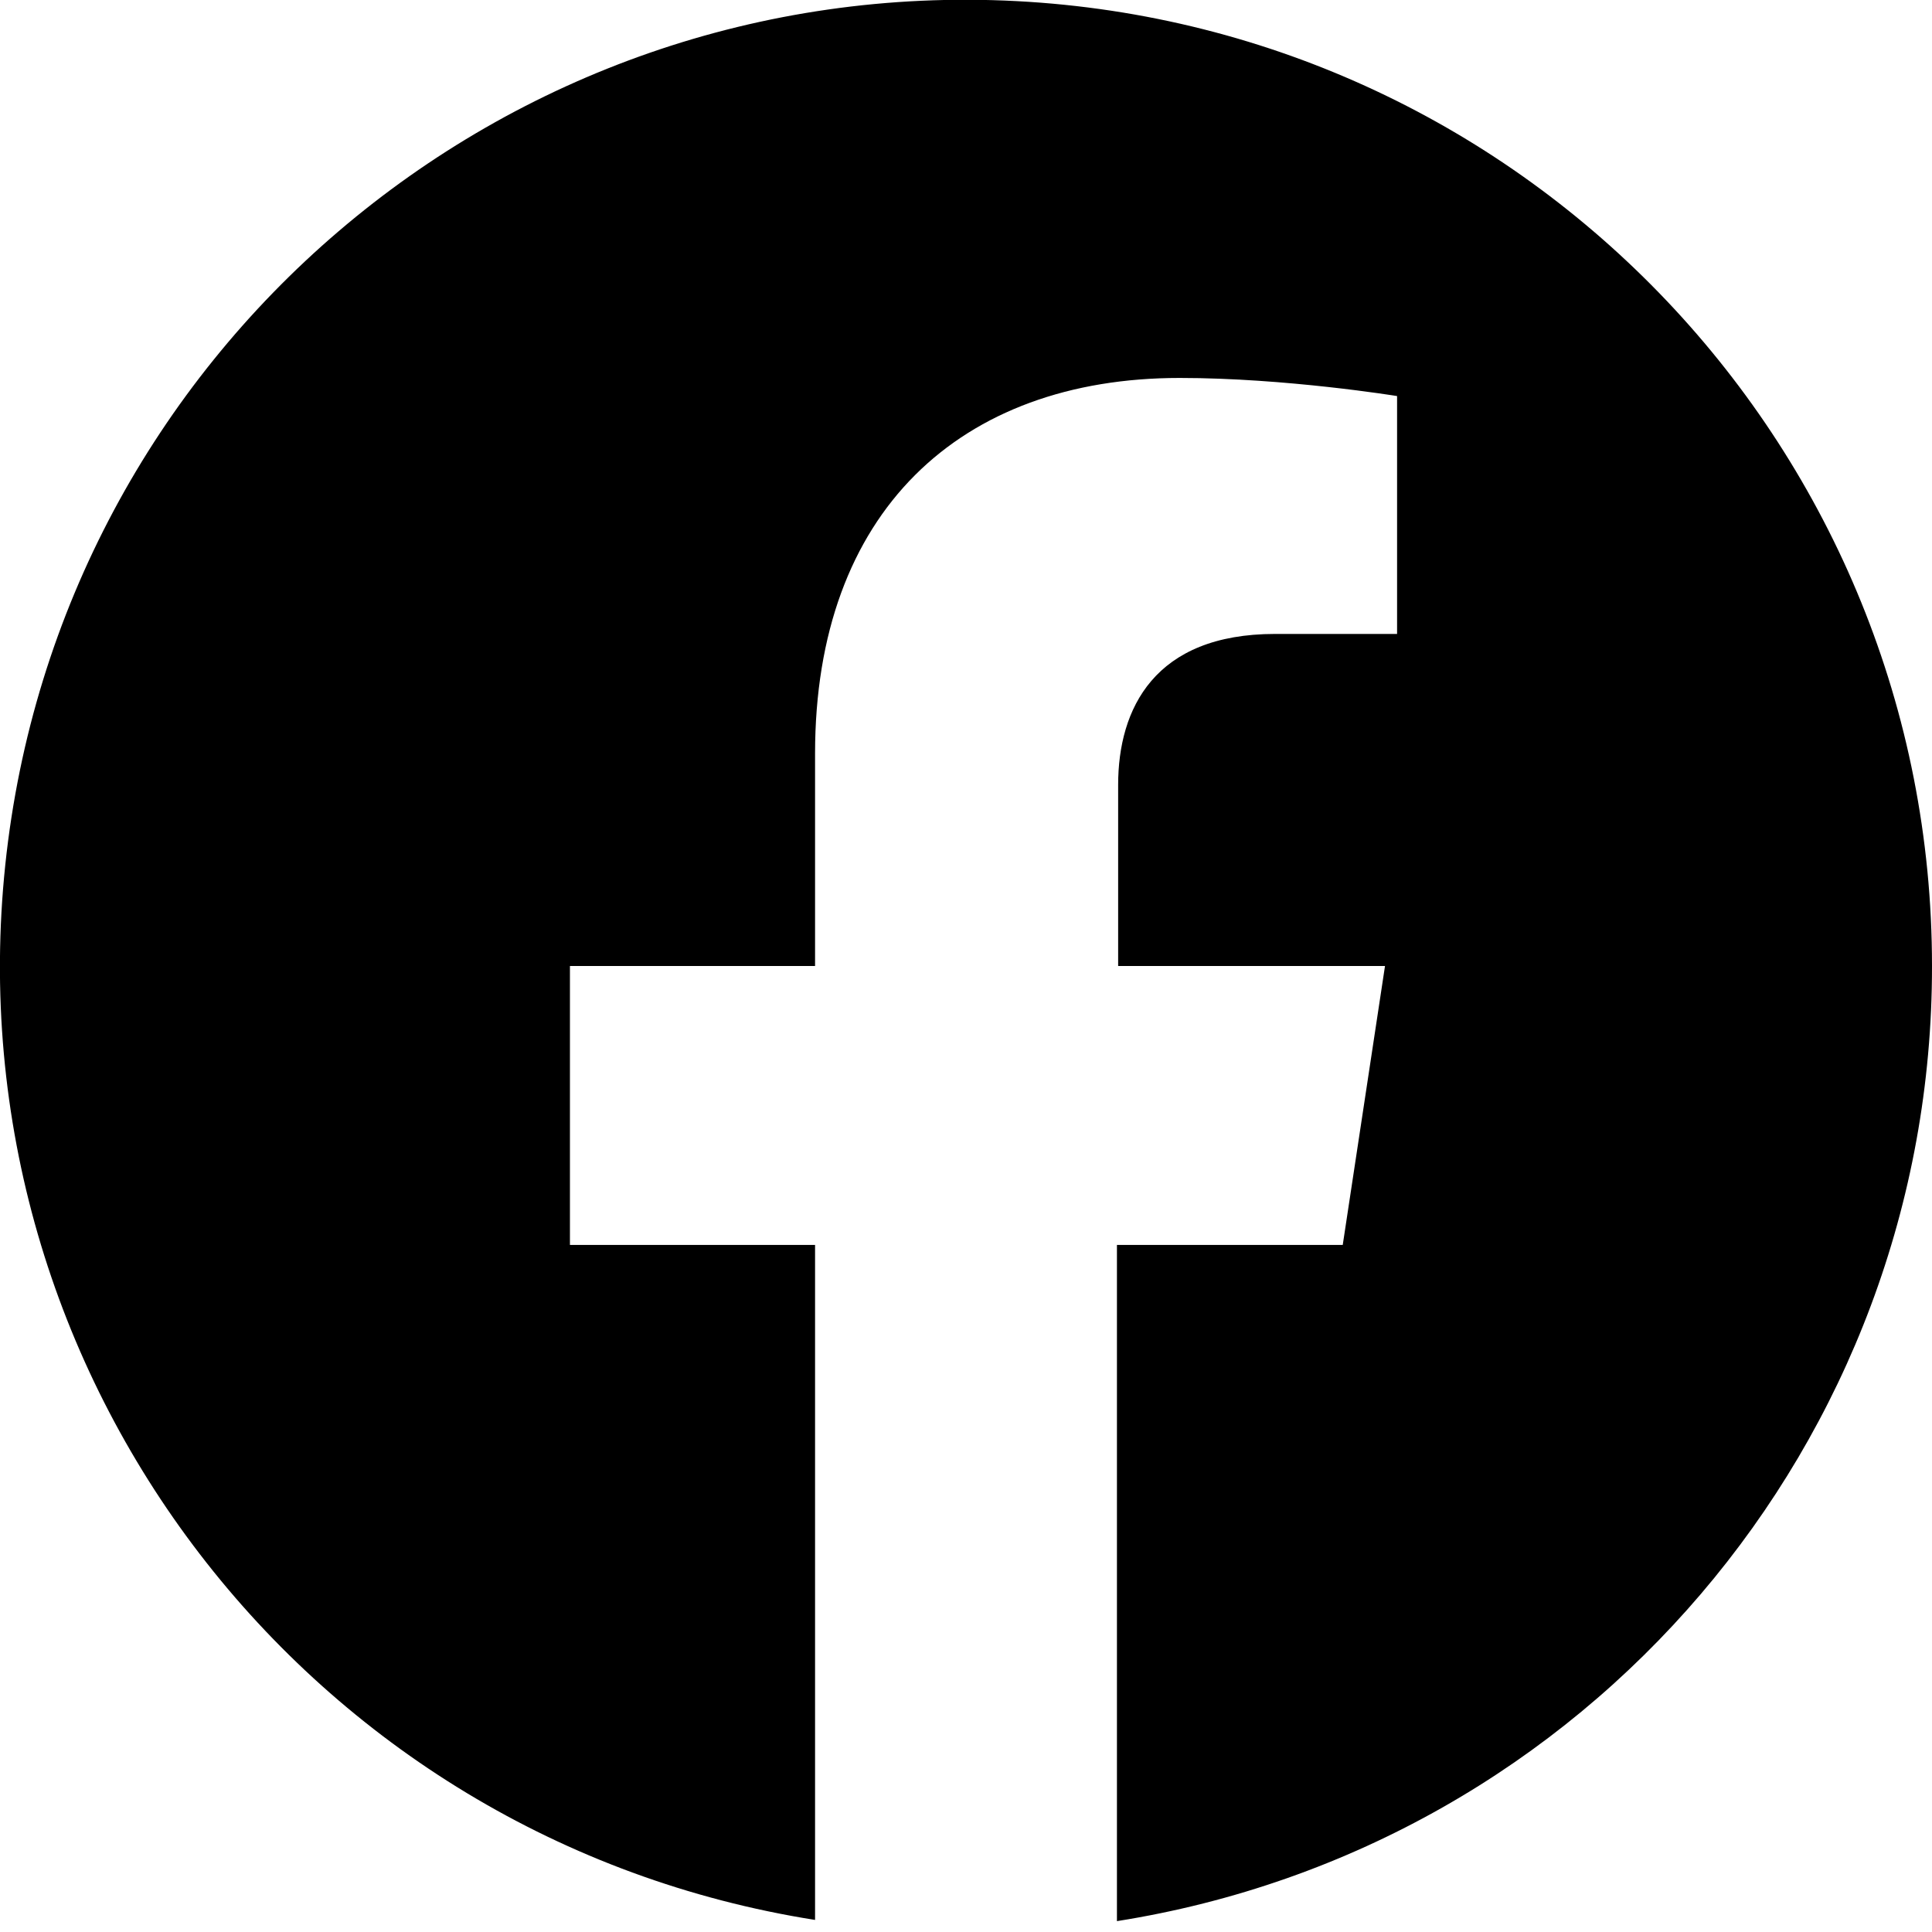
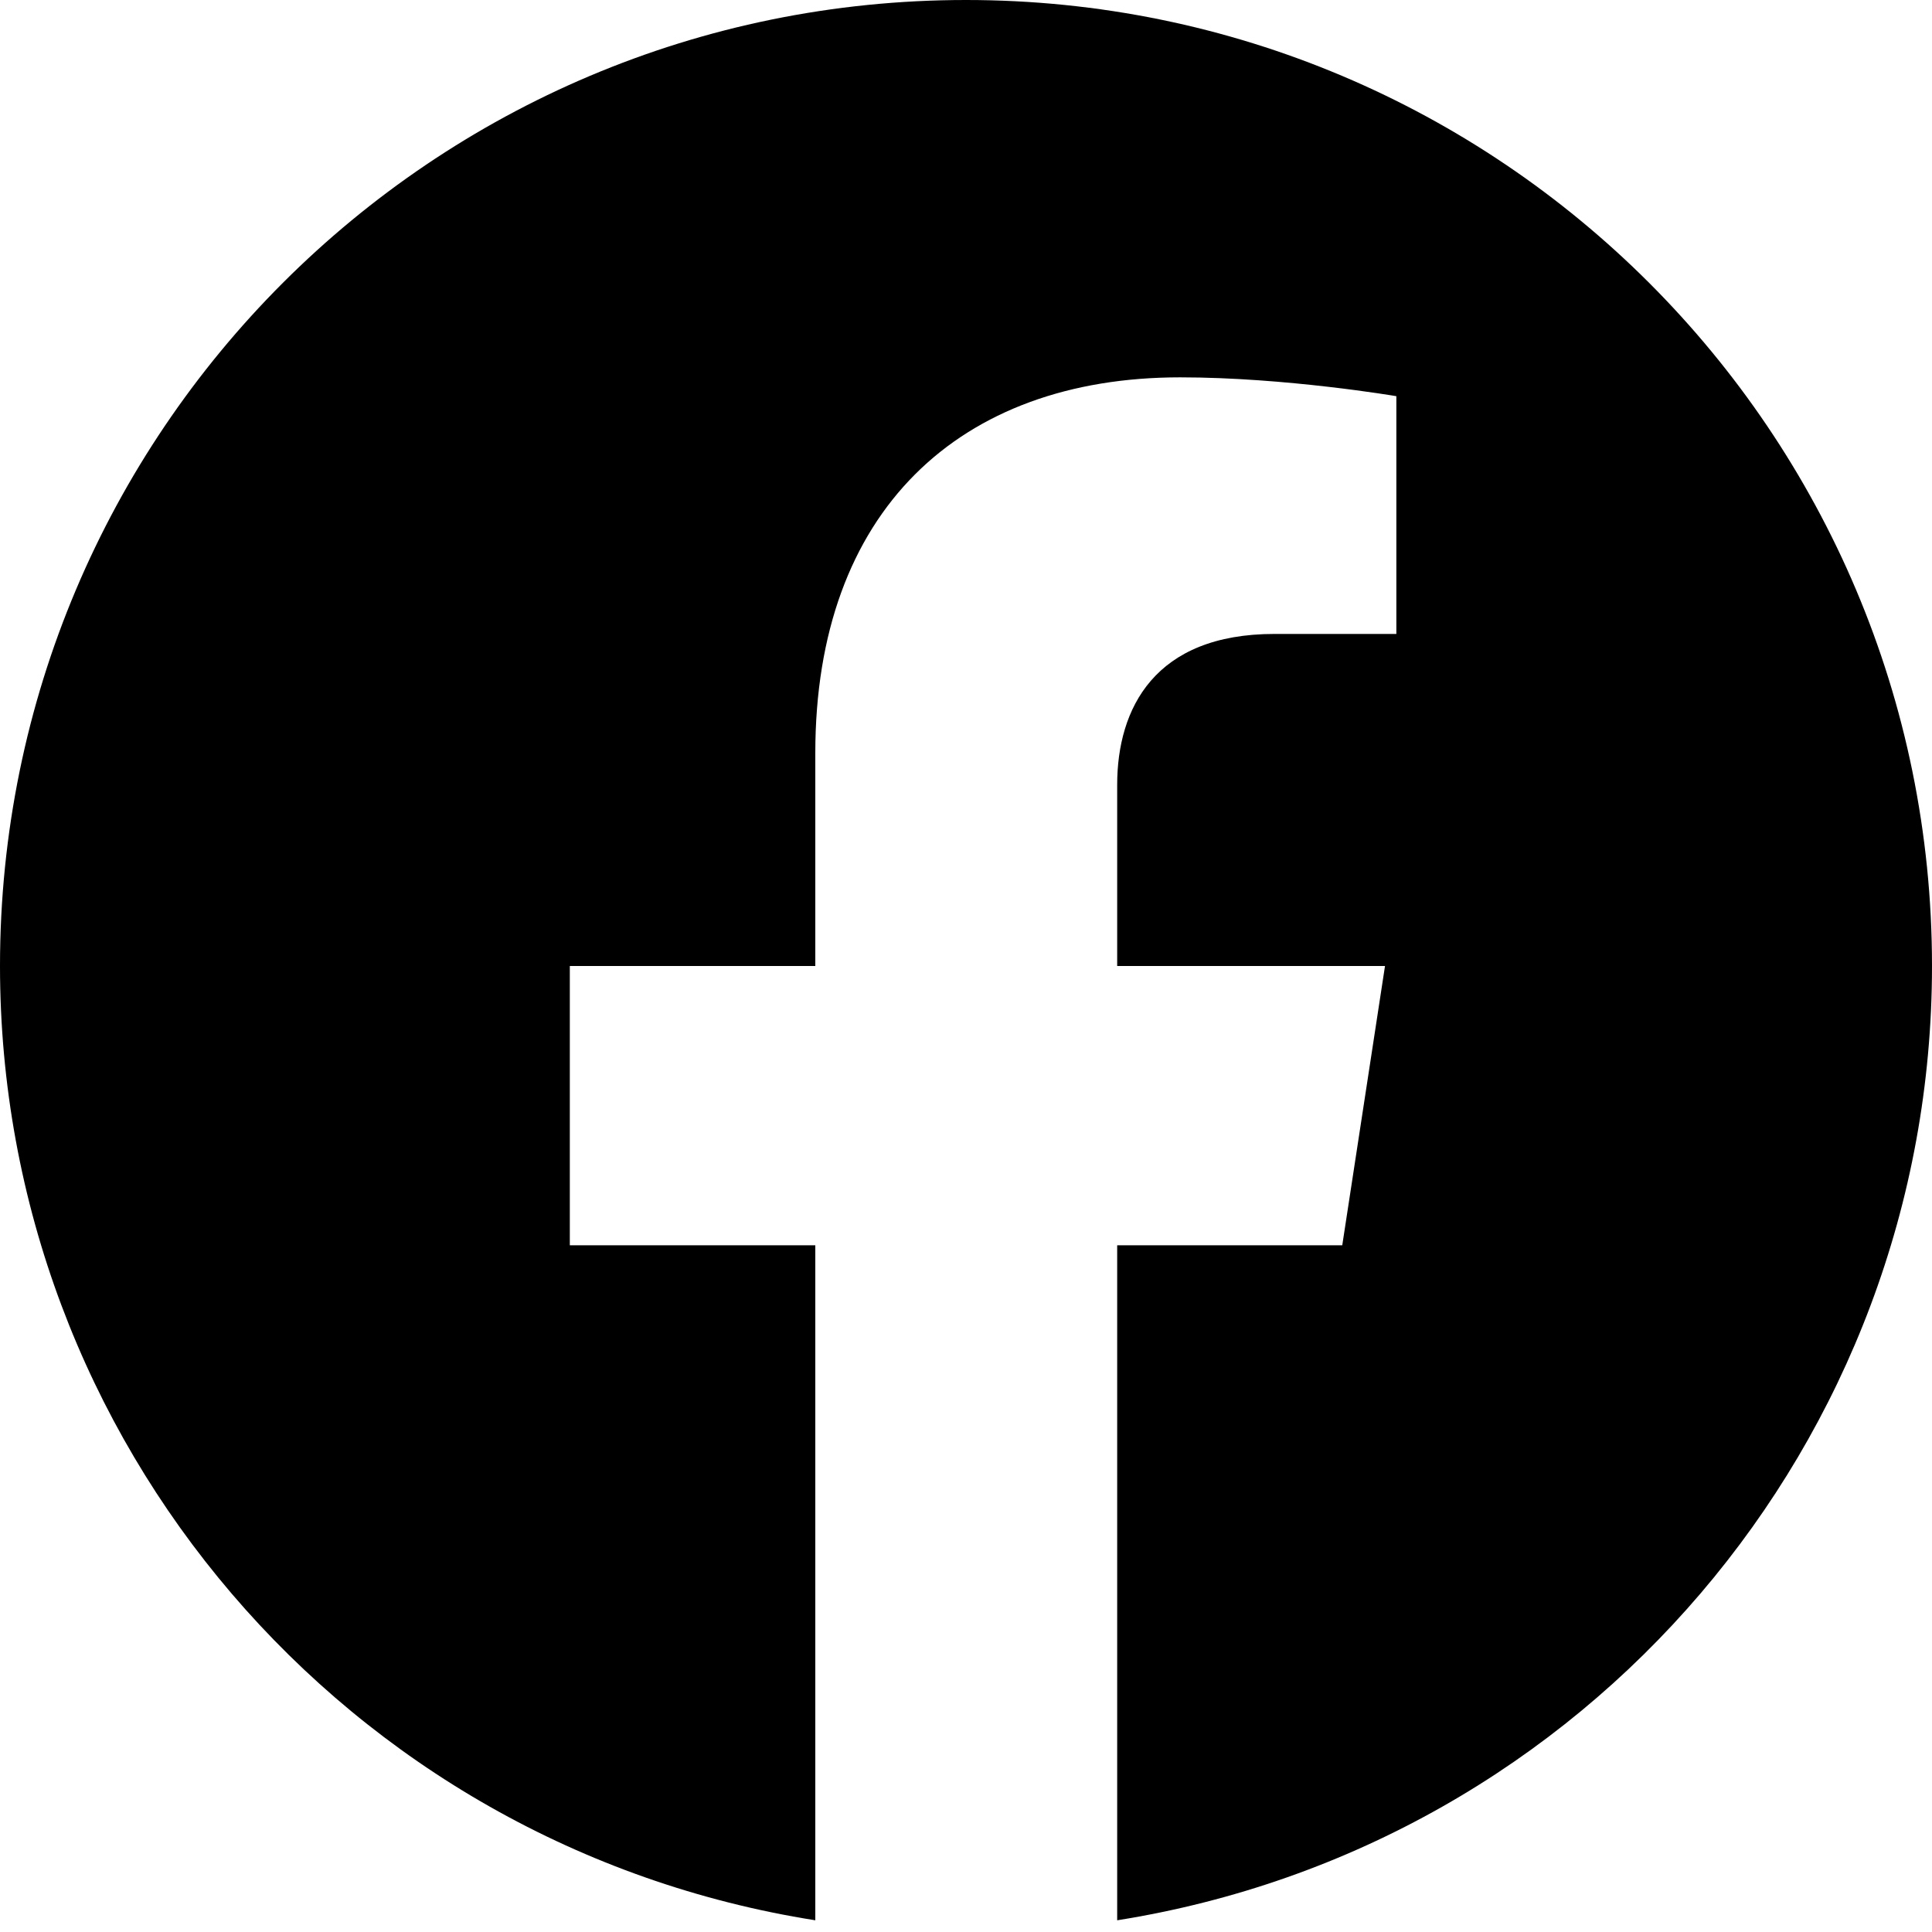
<svg xmlns="http://www.w3.org/2000/svg" fill="currentColor" class="vi" viewBox="0 0 16 16">
-   <path d="M16 8a8 8 0 1 0-9.25 7.9v-5.59H4.72V8h2.03V6.24c0-2 1.2-3.11 3.02-3.11.88 0 1.8.15 1.8.15v1.97h-1.01c-1 0-1.3.62-1.3 1.25V8h2.21l-.35 2.31H9.25v5.6A8 8 0 0 0 16 8Z" />
+   <path d="M16 8c0-4.42-3.58-8-8-8S0 3.58 0 8a8.002 8.002 0 0 0 6.752 7.903v-5.59H4.719V8h2.033V6.237c0-2.004 1.193-3.112 3.021-3.112.876 0 1.791.156 1.791.156V5.25h-1.009c-.993 0-1.303.617-1.303 1.25V8h2.218l-.354 2.313H9.252v5.59A8.002 8.002 0 0 0 16 8Z" />
</svg>
